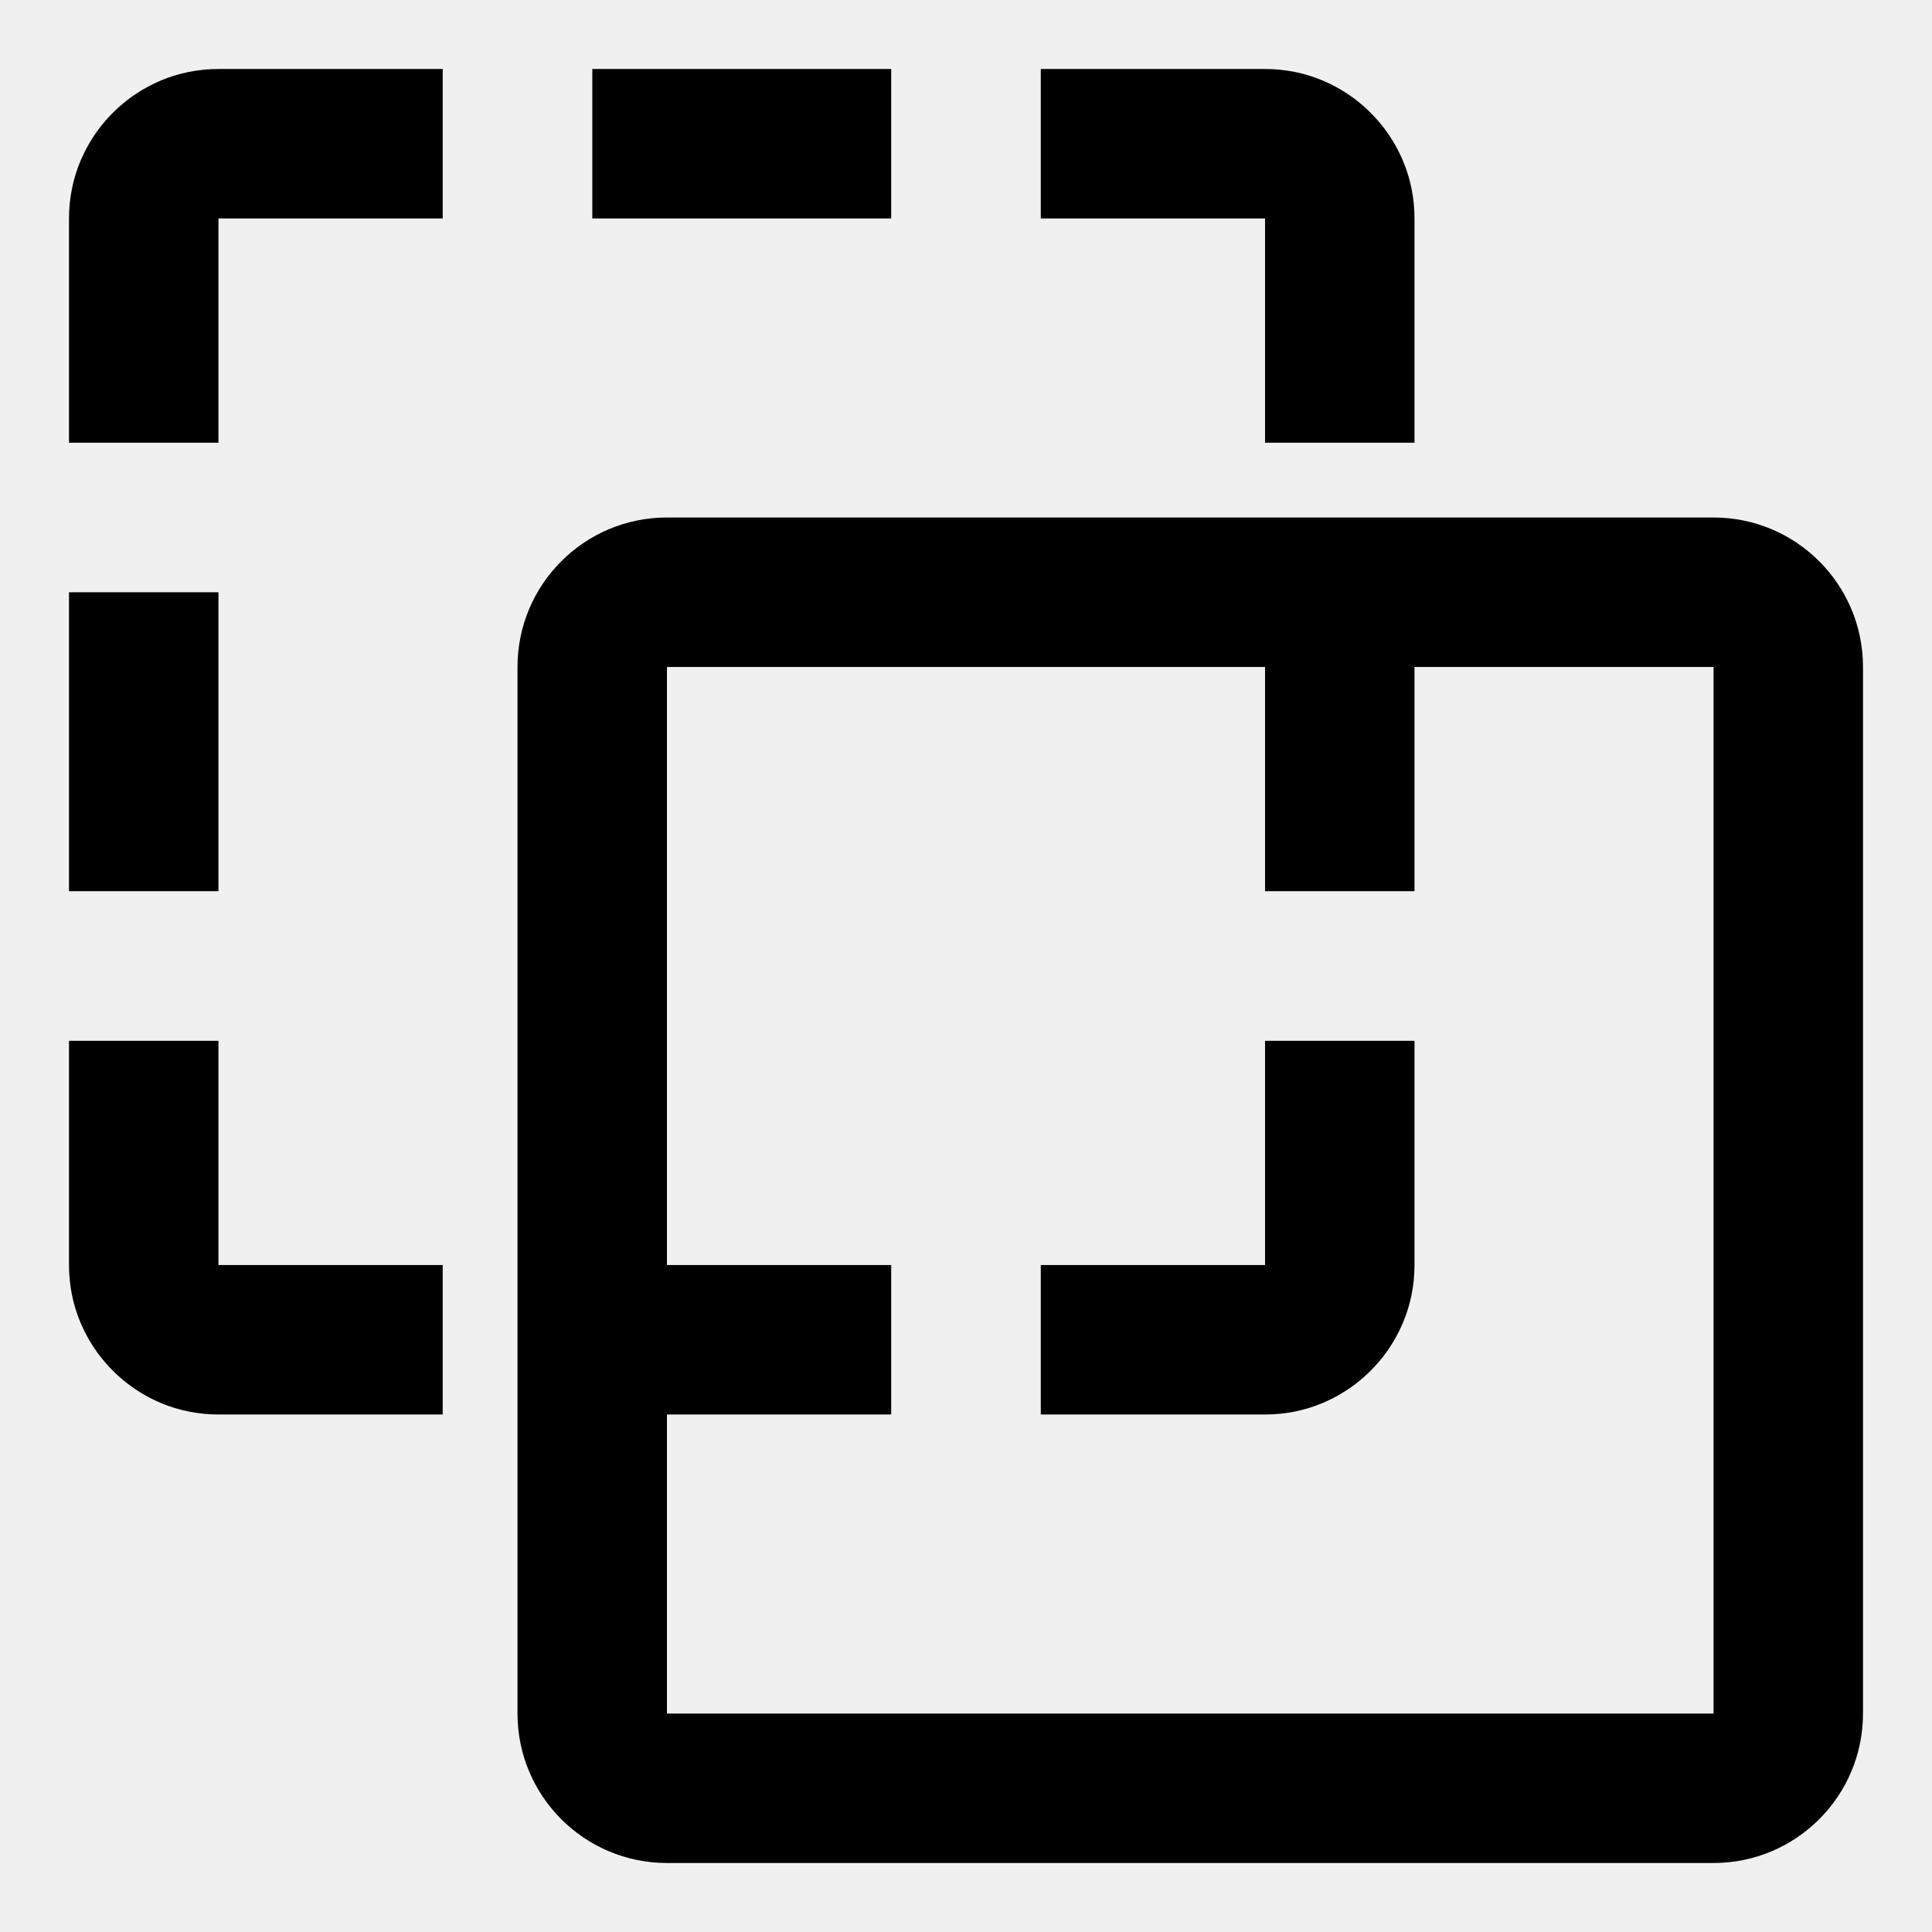
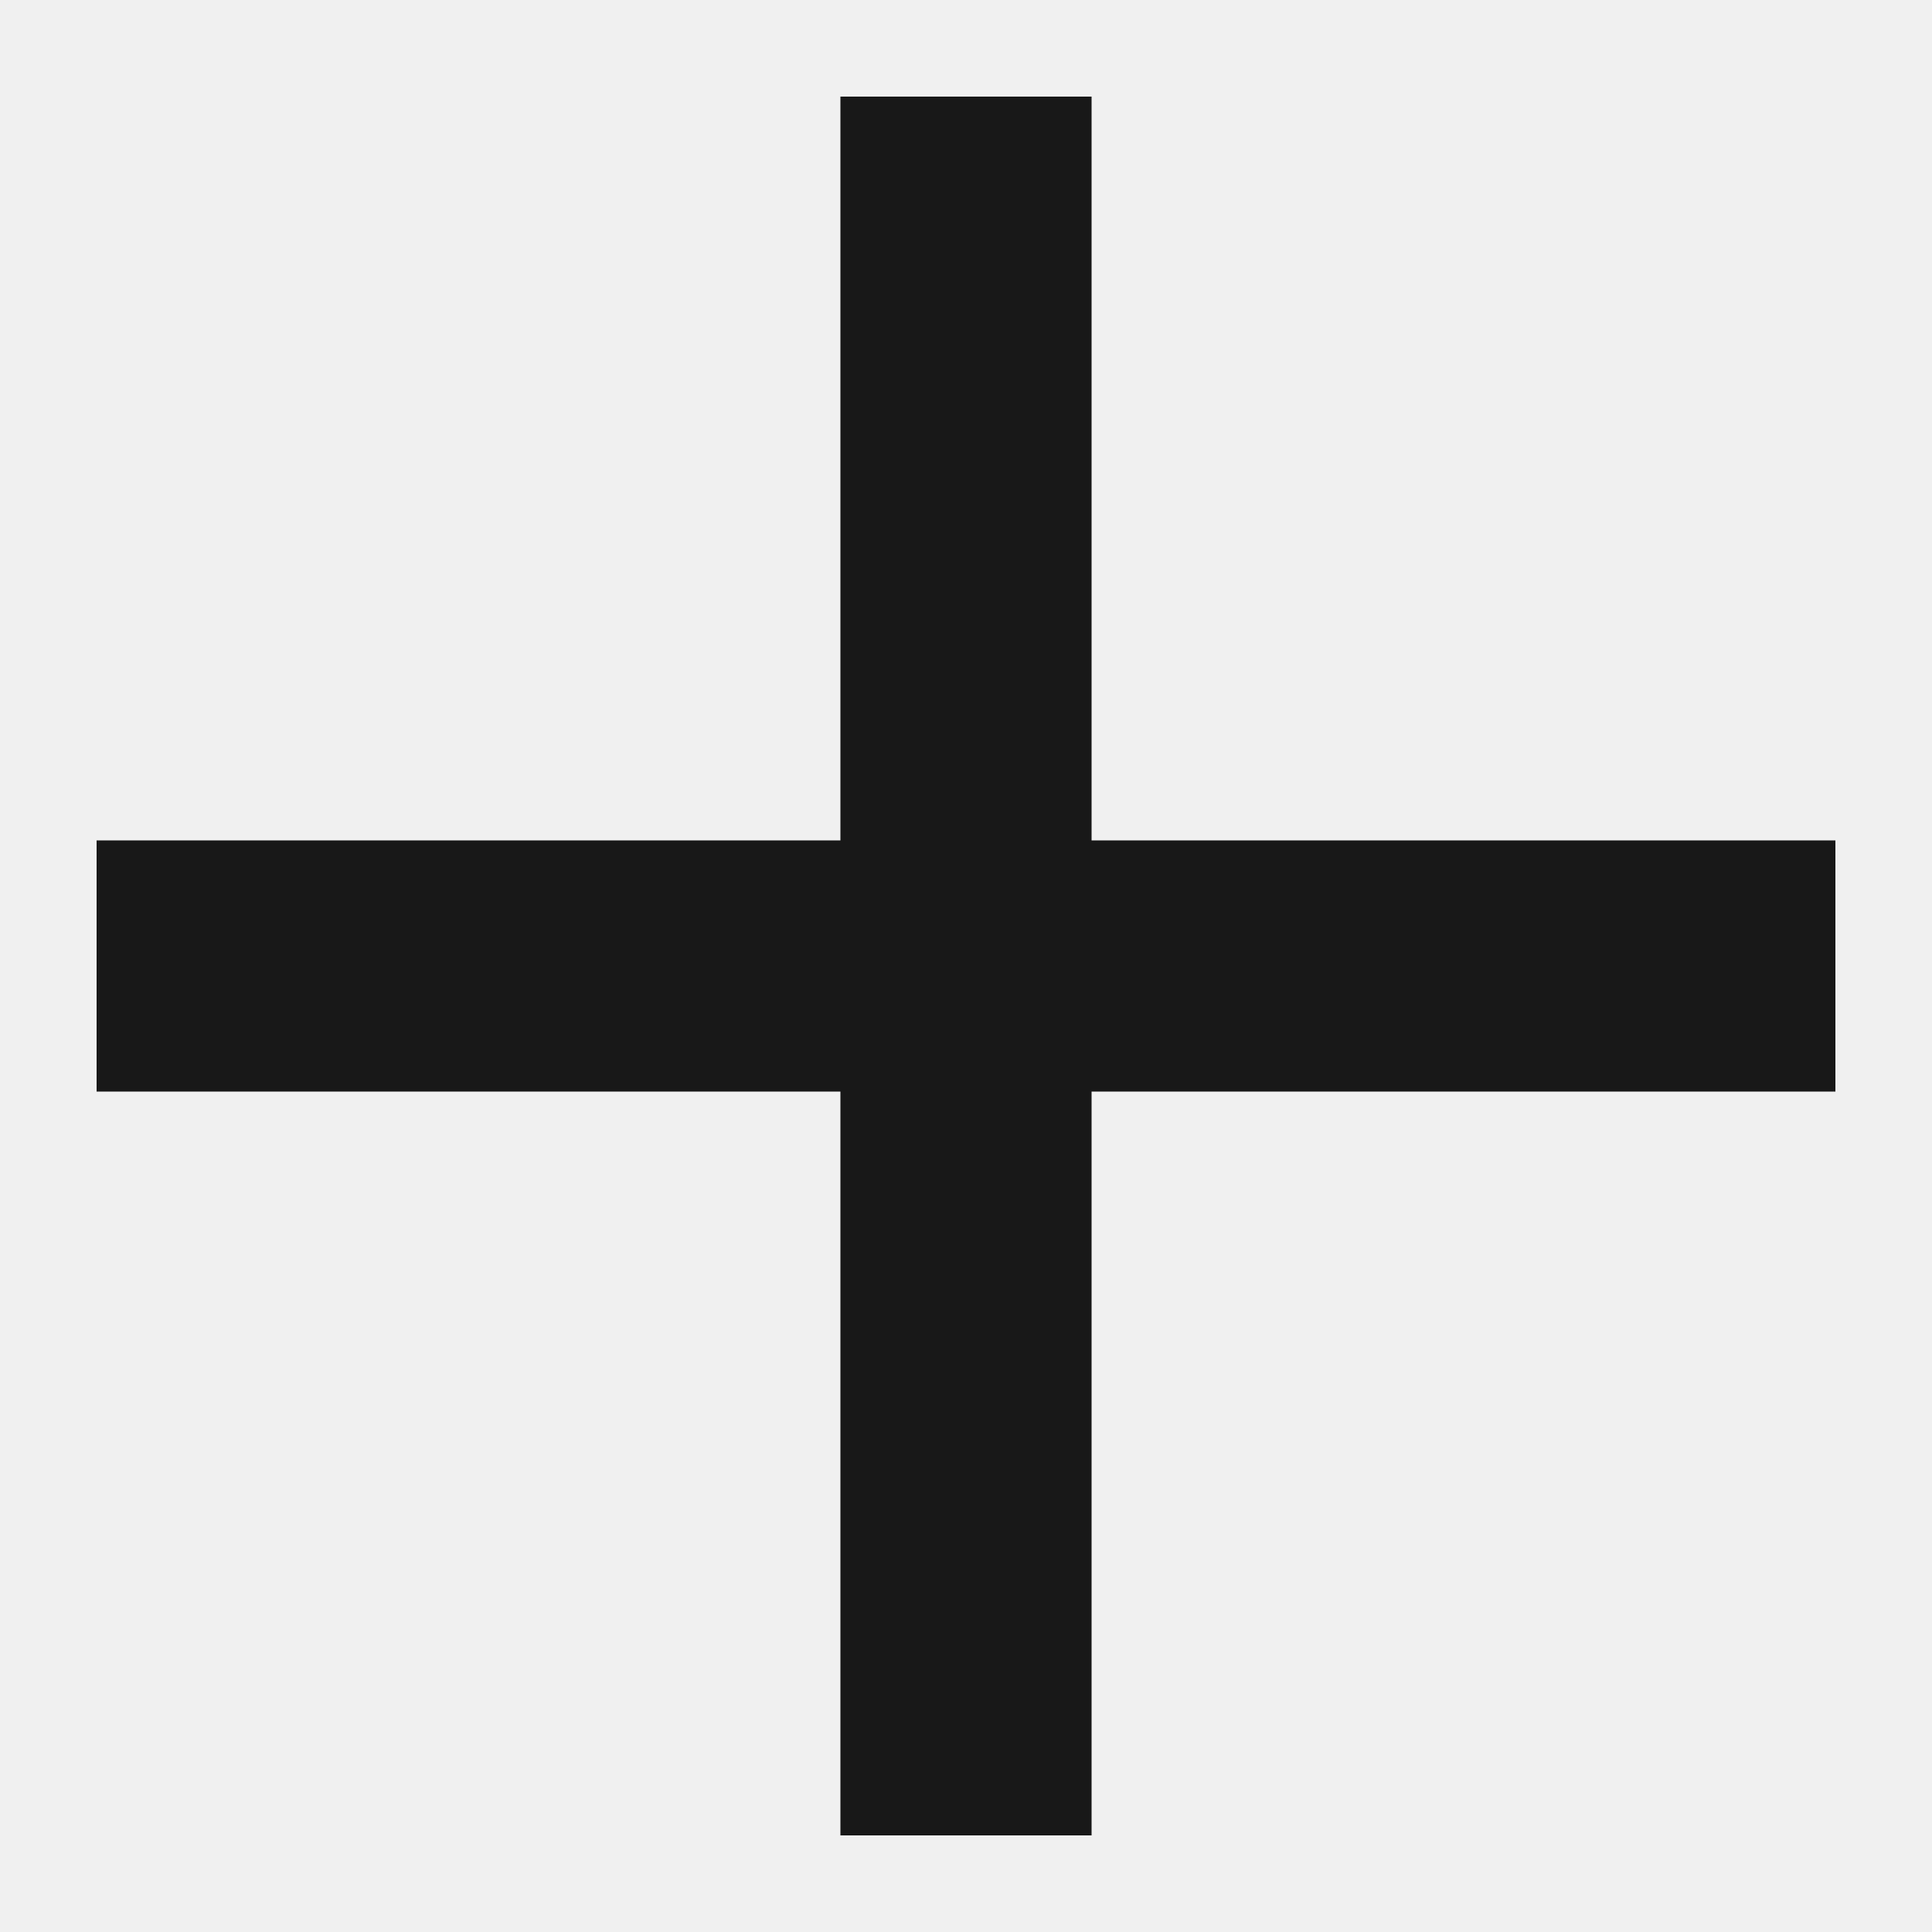
- <svg xmlns="http://www.w3.org/2000/svg" version="1.1" width="14px" height="14px">
+ <svg xmlns="http://www.w3.org/2000/svg" version="1.1" width="10px" height="10px">
  <defs>
    <pattern id="BGPattern" patternUnits="userSpaceOnUse" alignment="0 0" imageRepeat="None" />
-     <mask fill="white" id="Clip828">
-       <path d="M 4.833 13.5  C 4.235 13.5  3.75 13.015  3.75 12.417  L 3.75 4.833  C 3.75 4.235  4.235 3.75  4.833 3.75  L 12.417 3.75  C 13.015 3.75  13.5 4.235  13.5 4.833  L 13.5 12.417  C 13.5 13.015  13.015 13.5  12.417 13.5  L 4.833 13.5  Z M 3.208 9.167  L 3.208 10.25  L 1.583 10.25  C 1.436 10.25  1.296 10.221  1.169 10.168  C 1.081 10.131  0.998 10.083  0.924 10.026  C 0.849 9.968  0.782 9.901  0.724 9.826  C 0.667 9.752  0.619 9.669  0.582 9.581  C 0.529 9.454  0.5 9.314  0.5 9.167  L 0.5 7.542  L 1.583 7.542  L 1.583 9.167  L 3.208 9.167  Z M 0.5 1.583  L 0.5 3.208  L 1.583 3.208  L 1.583 1.583  L 3.208 1.583  L 3.208 0.5  L 1.583 0.5  C 1.436 0.5  1.296 0.529  1.169 0.582  C 1.081 0.619  0.998 0.667  0.924 0.724  C 0.849 0.782  0.782 0.849  0.724 0.924  C 0.667 0.998  0.619 1.081  0.582 1.169  C 0.529 1.296  0.5 1.436  0.5 1.583  Z M 9.167 0.5  L 7.542 0.5  L 7.542 1.583  L 9.167 1.583  L 9.167 3.208  L 10.25 3.208  L 10.25 1.583  C 10.25 1.436  10.221 1.296  10.168 1.169  C 10.131 1.081  10.083 0.998  10.026 0.924  C 9.968 0.849  9.901 0.782  9.826 0.724  C 9.752 0.667  9.669 0.619  9.581 0.582  C 9.454 0.529  9.314 0.5  9.167 0.5  Z M 9.167 4.833  L 4.833 4.833  L 4.833 9.167  L 6.458 9.167  L 6.458 10.25  L 4.833 10.25  L 4.833 12.417  L 12.417 12.417  L 12.417 4.833  L 10.25 4.833  L 10.25 6.458  L 9.167 6.458  L 9.167 4.833  Z M 4.292 0.5  L 6.458 0.5  L 6.458 1.583  L 4.292 1.583  L 4.292 0.5  Z M 1.583 4.292  L 1.583 6.458  L 0.5 6.458  L 0.5 4.292  L 1.583 4.292  Z M 10.25 7.542  L 10.25 9.167  C 10.25 9.314  10.221 9.454  10.168 9.581  C 10.131 9.669  10.083 9.752  10.026 9.826  C 9.968 9.901  9.901 9.968  9.826 10.026  C 9.752 10.083  9.669 10.131  9.581 10.168  C 9.454 10.221  9.314 10.25  9.167 10.25  L 7.542 10.25  L 7.542 9.167  L 9.167 9.167  L 9.167 7.542  L 10.25 7.542  Z " fill-rule="evenodd" />
+     <mask fill="white" id="Clip381">
+       <path d="M 4.35 5.65  L 4.35 9.5  L 5.65 9.5  L 5.65 5.65  L 9.5 5.65  L 9.5 4.35  L 5.65 4.35  L 5.65 0.5  L 4.35 0.5  L 4.35 4.35  L 0.5 4.35  L 0.5 5.65  L 4.35 5.65  Z " fill-rule="evenodd" />
    </mask>
  </defs>
-   <g transform="matrix(1 0 0 1 -629 -601 )">
-     <path d="M 4.833 13.5  C 4.235 13.5  3.75 13.015  3.75 12.417  L 3.75 4.833  C 3.75 4.235  4.235 3.75  4.833 3.75  L 12.417 3.75  C 13.015 3.75  13.5 4.235  13.5 4.833  L 13.5 12.417  C 13.5 13.015  13.015 13.5  12.417 13.5  L 4.833 13.5  Z M 3.208 9.167  L 3.208 10.25  L 1.583 10.25  C 1.436 10.25  1.296 10.221  1.169 10.168  C 1.081 10.131  0.998 10.083  0.924 10.026  C 0.849 9.968  0.782 9.901  0.724 9.826  C 0.667 9.752  0.619 9.669  0.582 9.581  C 0.529 9.454  0.5 9.314  0.5 9.167  L 0.5 7.542  L 1.583 7.542  L 1.583 9.167  L 3.208 9.167  Z M 0.5 1.583  L 0.5 3.208  L 1.583 3.208  L 1.583 1.583  L 3.208 1.583  L 3.208 0.5  L 1.583 0.5  C 1.436 0.5  1.296 0.529  1.169 0.582  C 1.081 0.619  0.998 0.667  0.924 0.724  C 0.849 0.782  0.782 0.849  0.724 0.924  C 0.667 0.998  0.619 1.081  0.582 1.169  C 0.529 1.296  0.5 1.436  0.5 1.583  Z M 9.167 0.5  L 7.542 0.5  L 7.542 1.583  L 9.167 1.583  L 9.167 3.208  L 10.25 3.208  L 10.25 1.583  C 10.25 1.436  10.221 1.296  10.168 1.169  C 10.131 1.081  10.083 0.998  10.026 0.924  C 9.968 0.849  9.901 0.782  9.826 0.724  C 9.752 0.667  9.669 0.619  9.581 0.582  C 9.454 0.529  9.314 0.5  9.167 0.5  Z M 9.167 4.833  L 4.833 4.833  L 4.833 9.167  L 6.458 9.167  L 6.458 10.25  L 4.833 10.25  L 4.833 12.417  L 12.417 12.417  L 12.417 4.833  L 10.25 4.833  L 10.25 6.458  L 9.167 6.458  L 9.167 4.833  Z M 4.292 0.5  L 6.458 0.5  L 6.458 1.583  L 4.292 1.583  L 4.292 0.5  Z M 1.583 4.292  L 1.583 6.458  L 0.5 6.458  L 0.5 4.292  L 1.583 4.292  Z M 10.25 7.542  L 10.25 9.167  C 10.25 9.314  10.221 9.454  10.168 9.581  C 10.131 9.669  10.083 9.752  10.026 9.826  C 9.968 9.901  9.901 9.968  9.826 10.026  C 9.752 10.083  9.669 10.131  9.581 10.168  C 9.454 10.221  9.314 10.25  9.167 10.25  L 7.542 10.25  L 7.542 9.167  L 9.167 9.167  L 9.167 7.542  L 10.25 7.542  Z " fill-rule="nonzero" fill="rgba(0, 0, 0, 1)" stroke="none" transform="matrix(1 0 0 1 629 601 )" class="fill" />
-     <path d="M 4.833 13.5  C 4.235 13.5  3.75 13.015  3.75 12.417  L 3.75 4.833  C 3.75 4.235  4.235 3.75  4.833 3.75  L 12.417 3.75  C 13.015 3.75  13.5 4.235  13.5 4.833  L 13.5 12.417  C 13.5 13.015  13.015 13.5  12.417 13.5  L 4.833 13.5  Z " stroke-width="0" stroke-dasharray="0" stroke="rgba(255, 255, 255, 0)" fill="none" transform="matrix(1 0 0 1 629 601 )" class="stroke" mask="url(#Clip828)" />
-     <path d="M 3.208 9.167  L 3.208 10.25  L 1.583 10.25  C 1.436 10.25  1.296 10.221  1.169 10.168  C 1.081 10.131  0.998 10.083  0.924 10.026  C 0.849 9.968  0.782 9.901  0.724 9.826  C 0.667 9.752  0.619 9.669  0.582 9.581  C 0.529 9.454  0.5 9.314  0.5 9.167  L 0.5 7.542  L 1.583 7.542  L 1.583 9.167  L 3.208 9.167  Z " stroke-width="0" stroke-dasharray="0" stroke="rgba(255, 255, 255, 0)" fill="none" transform="matrix(1 0 0 1 629 601 )" class="stroke" mask="url(#Clip828)" />
-     <path d="M 0.5 1.583  L 0.5 3.208  L 1.583 3.208  L 1.583 1.583  L 3.208 1.583  L 3.208 0.5  L 1.583 0.5  C 1.436 0.5  1.296 0.529  1.169 0.582  C 1.081 0.619  0.998 0.667  0.924 0.724  C 0.849 0.782  0.782 0.849  0.724 0.924  C 0.667 0.998  0.619 1.081  0.582 1.169  C 0.529 1.296  0.5 1.436  0.5 1.583  Z " stroke-width="0" stroke-dasharray="0" stroke="rgba(255, 255, 255, 0)" fill="none" transform="matrix(1 0 0 1 629 601 )" class="stroke" mask="url(#Clip828)" />
-     <path d="M 9.167 0.5  L 7.542 0.5  L 7.542 1.583  L 9.167 1.583  L 9.167 3.208  L 10.25 3.208  L 10.25 1.583  C 10.25 1.436  10.221 1.296  10.168 1.169  C 10.131 1.081  10.083 0.998  10.026 0.924  C 9.968 0.849  9.901 0.782  9.826 0.724  C 9.752 0.667  9.669 0.619  9.581 0.582  C 9.454 0.529  9.314 0.5  9.167 0.5  Z " stroke-width="0" stroke-dasharray="0" stroke="rgba(255, 255, 255, 0)" fill="none" transform="matrix(1 0 0 1 629 601 )" class="stroke" mask="url(#Clip828)" />
-     <path d="M 9.167 4.833  L 4.833 4.833  L 4.833 9.167  L 6.458 9.167  L 6.458 10.25  L 4.833 10.25  L 4.833 12.417  L 12.417 12.417  L 12.417 4.833  L 10.25 4.833  L 10.25 6.458  L 9.167 6.458  L 9.167 4.833  Z " stroke-width="0" stroke-dasharray="0" stroke="rgba(255, 255, 255, 0)" fill="none" transform="matrix(1 0 0 1 629 601 )" class="stroke" mask="url(#Clip828)" />
-     <path d="M 4.292 0.5  L 6.458 0.5  L 6.458 1.583  L 4.292 1.583  L 4.292 0.5  Z " stroke-width="0" stroke-dasharray="0" stroke="rgba(255, 255, 255, 0)" fill="none" transform="matrix(1 0 0 1 629 601 )" class="stroke" mask="url(#Clip828)" />
-     <path d="M 1.583 4.292  L 1.583 6.458  L 0.5 6.458  L 0.5 4.292  L 1.583 4.292  Z " stroke-width="0" stroke-dasharray="0" stroke="rgba(255, 255, 255, 0)" fill="none" transform="matrix(1 0 0 1 629 601 )" class="stroke" mask="url(#Clip828)" />
-     <path d="M 10.25 7.542  L 10.25 9.167  C 10.25 9.314  10.221 9.454  10.168 9.581  C 10.131 9.669  10.083 9.752  10.026 9.826  C 9.968 9.901  9.901 9.968  9.826 10.026  C 9.752 10.083  9.669 10.131  9.581 10.168  C 9.454 10.221  9.314 10.25  9.167 10.25  L 7.542 10.25  L 7.542 9.167  L 9.167 9.167  L 9.167 7.542  L 10.25 7.542  Z " stroke-width="0" stroke-dasharray="0" stroke="rgba(255, 255, 255, 0)" fill="none" transform="matrix(1 0 0 1 629 601 )" class="stroke" mask="url(#Clip828)" />
+   <g transform="matrix(1 0 0 1 -7 -723 )">
+     <path d="M 4.35 5.65  L 4.35 9.5  L 5.65 9.5  L 5.65 5.65  L 9.5 5.65  L 9.5 4.35  L 5.65 4.35  L 5.65 0.5  L 4.35 0.5  L 4.35 4.35  L 0.5 4.35  L 0.5 5.65  L 4.35 5.65  Z " fill-rule="nonzero" fill="rgba(0, 0, 0, 0.898)" stroke="none" transform="matrix(1 0 0 1 7 723 )" class="fill" />
+     <path d="M 4.35 5.65  L 4.35 9.5  L 5.65 9.5  L 5.65 5.65  L 9.5 5.65  L 9.5 4.35  L 5.65 4.35  L 5.65 0.5  L 4.35 0.5  L 4.35 4.35  L 0.5 4.35  L 0.5 5.65  L 4.35 5.65  Z " stroke-width="0" stroke-dasharray="0" stroke="rgba(255, 255, 255, 0)" fill="none" transform="matrix(1 0 0 1 7 723 )" class="stroke" mask="url(#Clip381)" />
  </g>
</svg>
